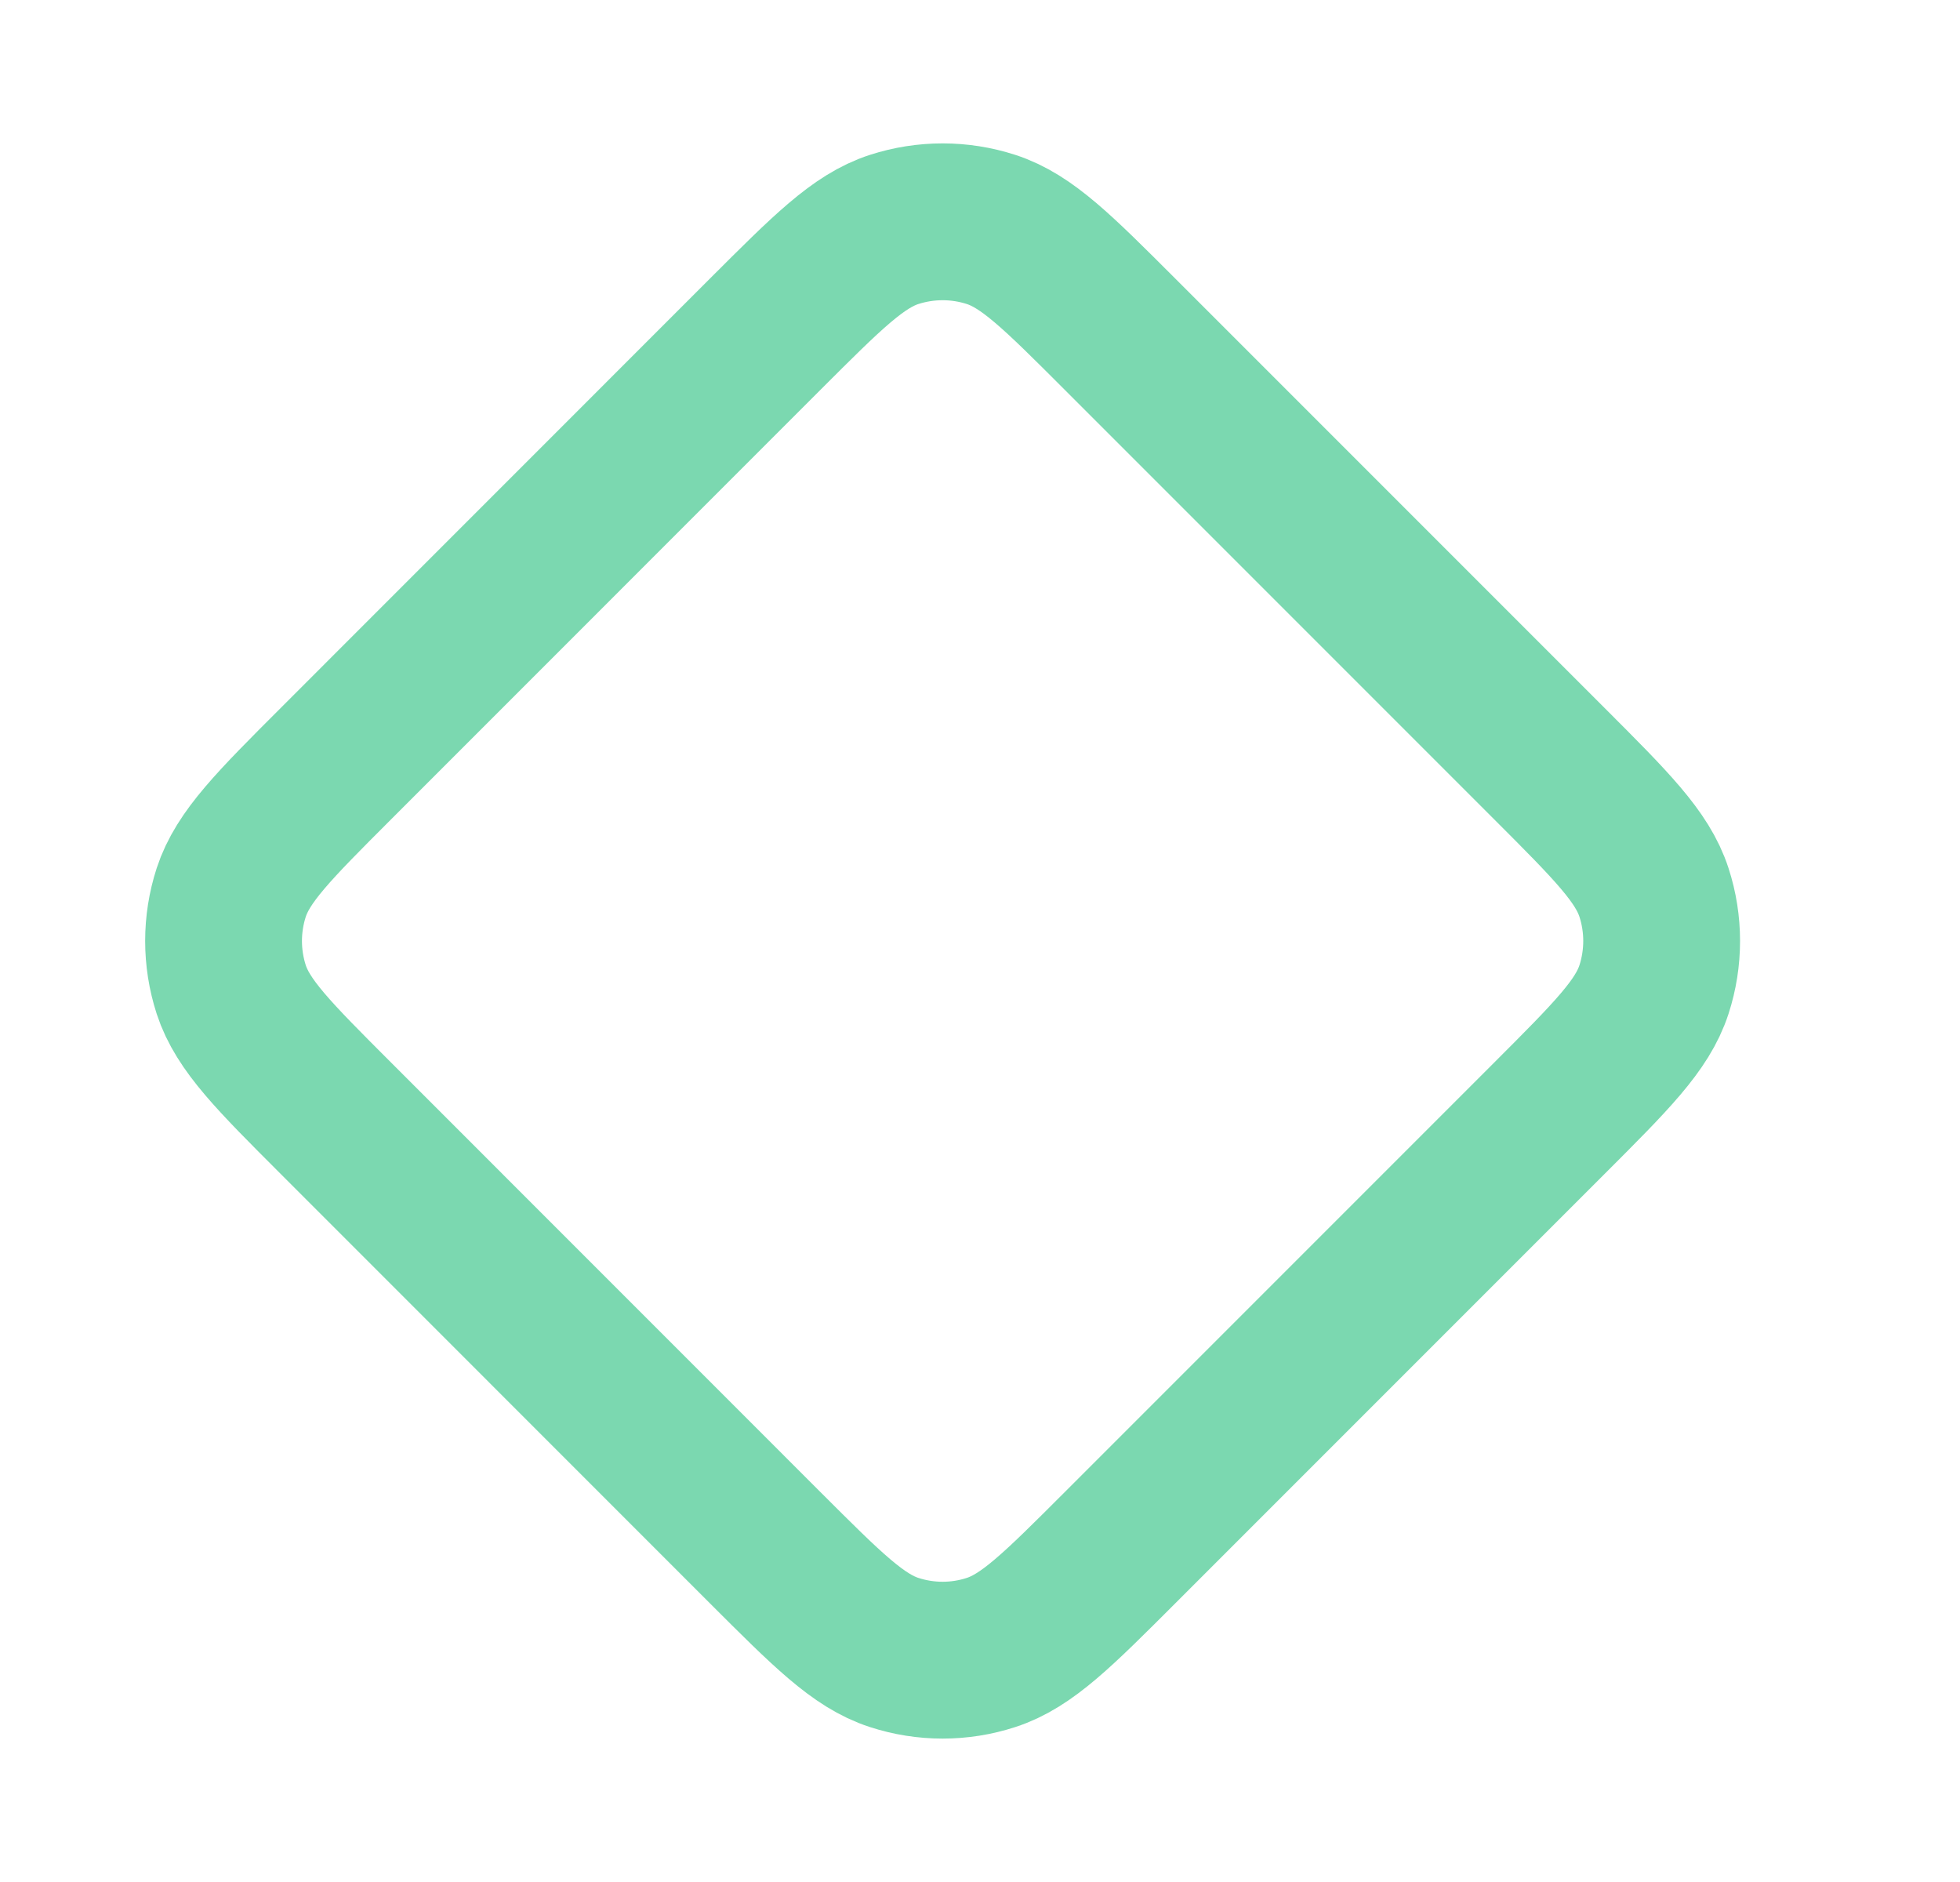
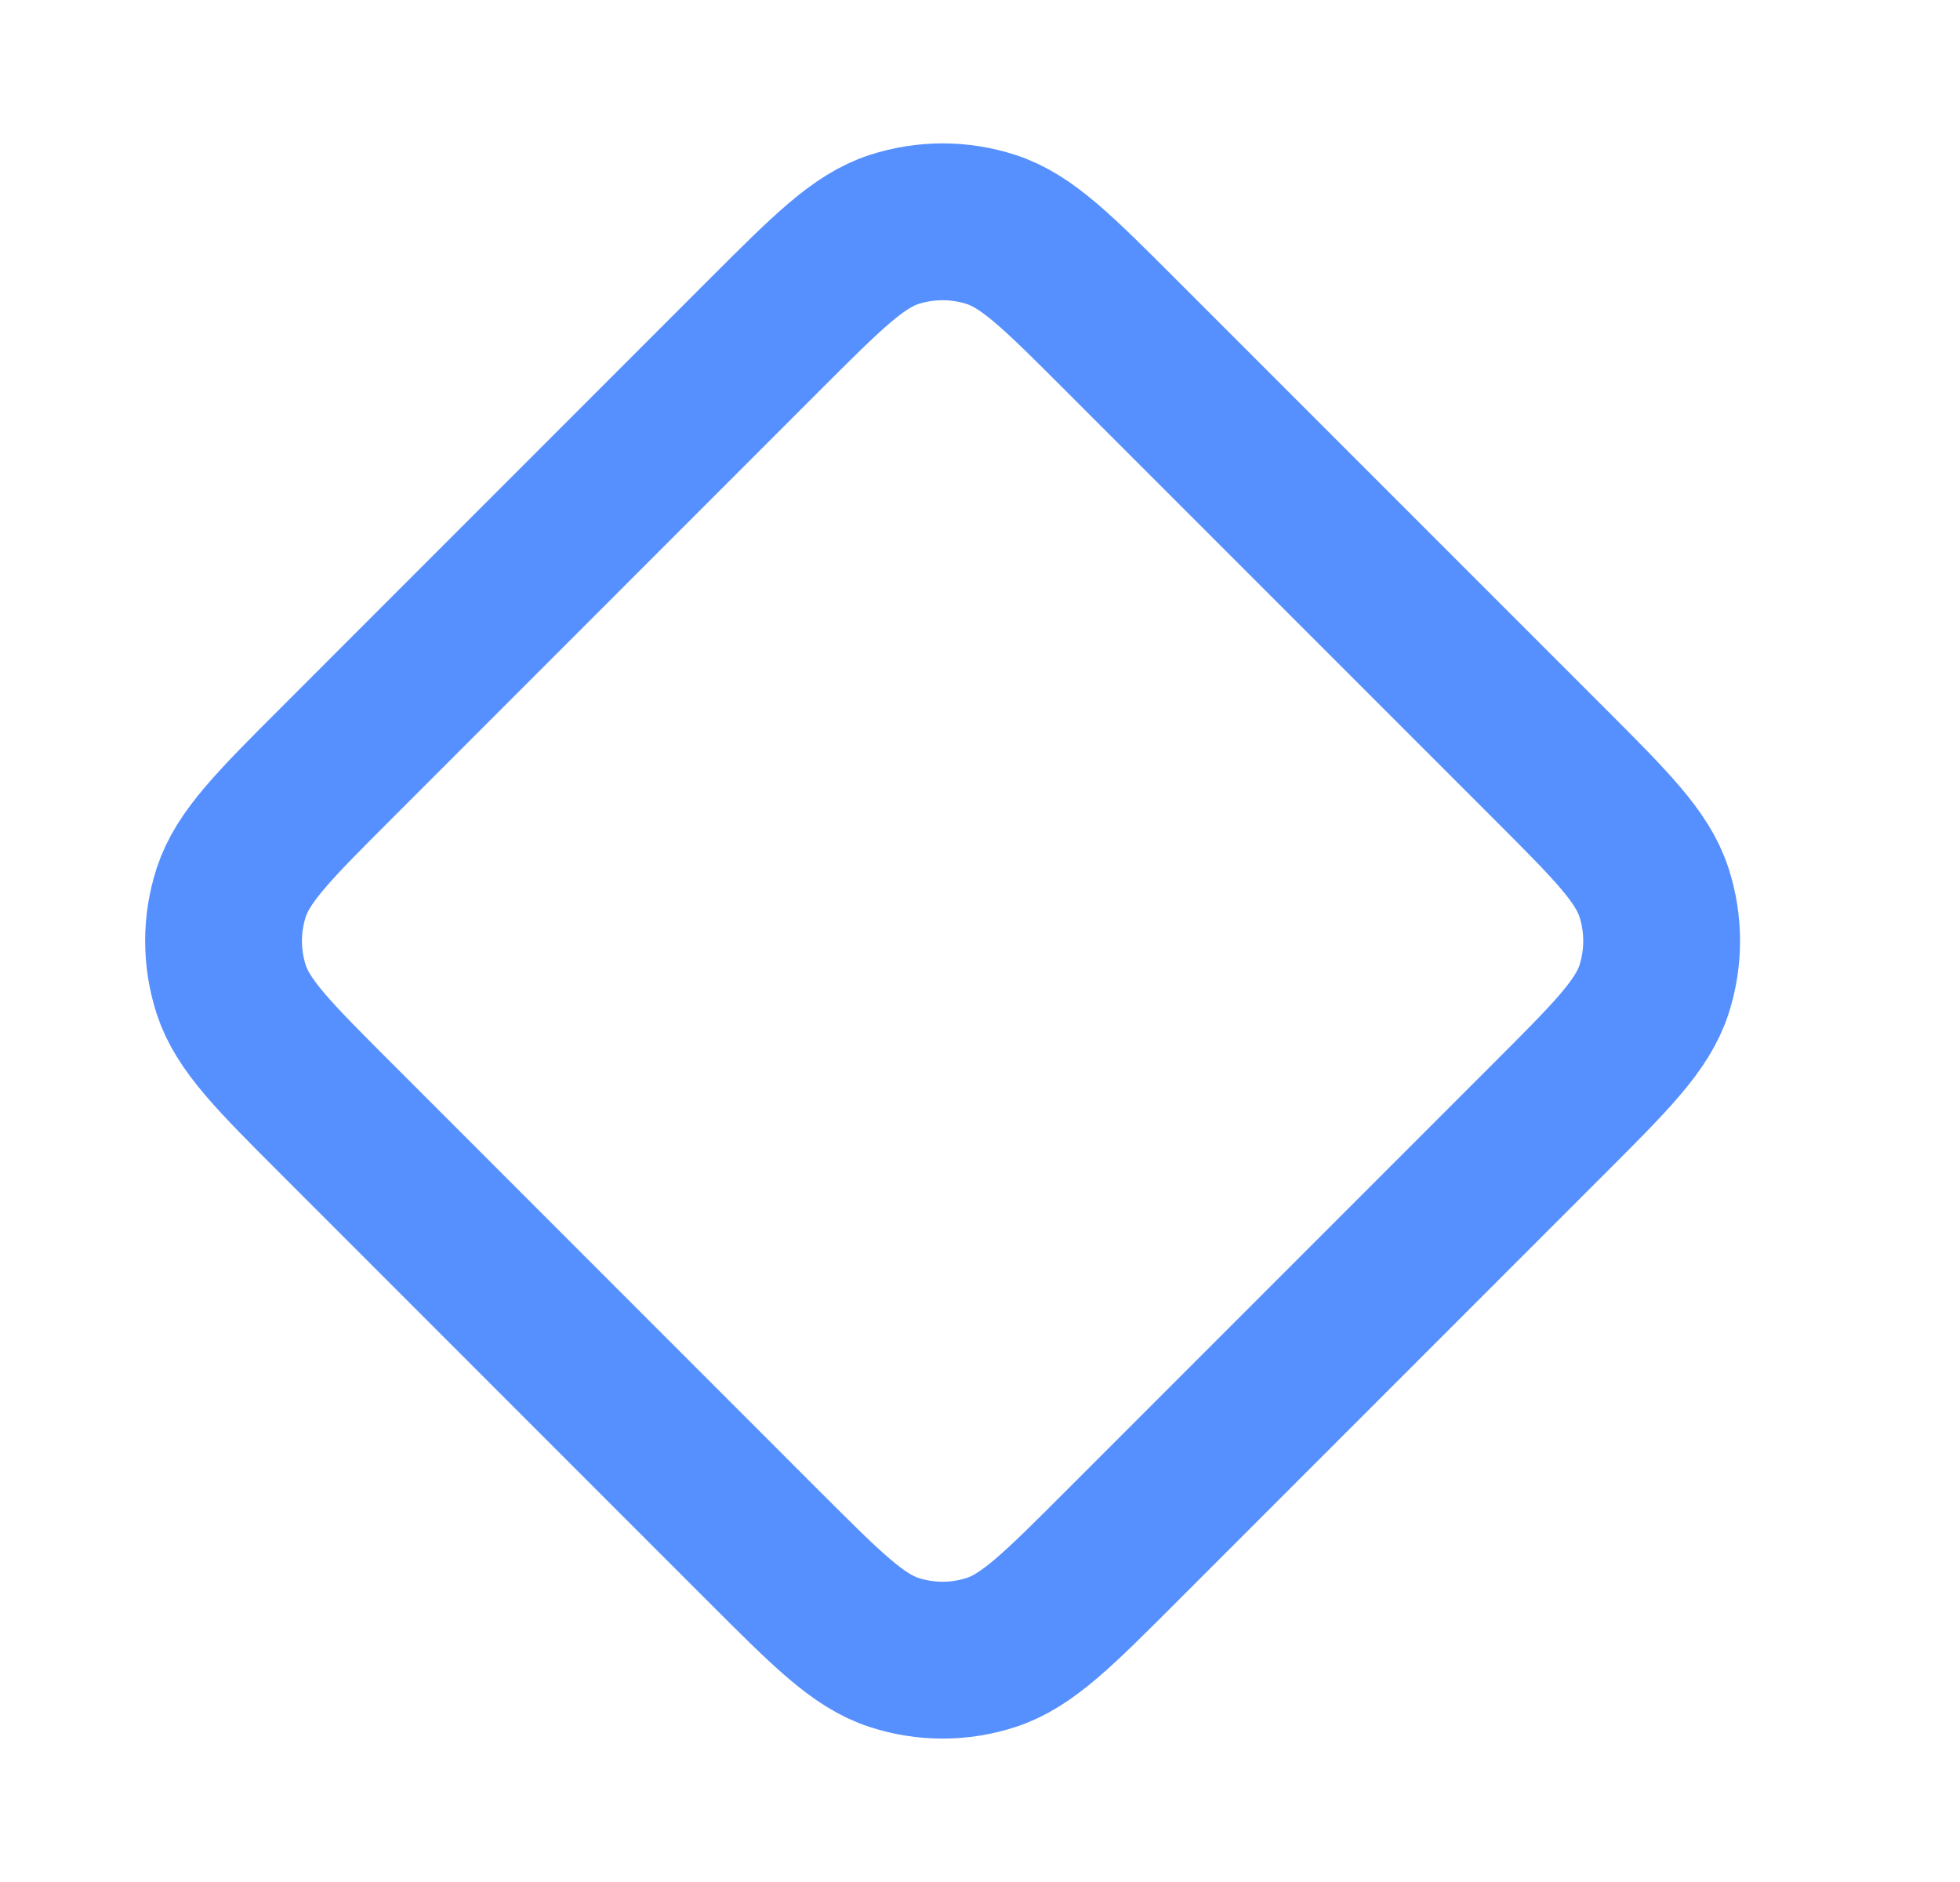
<svg xmlns="http://www.w3.org/2000/svg" width="25" height="24" viewBox="0 0 25 24" fill="none">
-   <path d="M4.286 14.262C3.494 13.47 3.098 13.075 2.949 12.618C2.819 12.216 2.819 11.783 2.949 11.382C3.098 10.925 3.494 10.529 4.286 9.737L9.76 4.262C10.553 3.47 10.948 3.074 11.405 2.926C11.807 2.796 12.24 2.796 12.641 2.926C13.098 3.074 13.494 3.47 14.286 4.262L19.761 9.737C20.553 10.529 20.949 10.925 21.097 11.382C21.227 11.783 21.227 12.216 21.097 12.618C20.949 13.075 20.553 13.47 19.761 14.262L14.286 19.737C13.494 20.529 13.098 20.925 12.641 21.073C12.24 21.204 11.807 21.204 11.405 21.073C10.948 20.925 10.553 20.529 9.76 19.737L4.286 14.262Z" stroke="#7bd8b0" stroke-width="2" stroke-linecap="round" stroke-linejoin="round" />
+   <path d="M4.286 14.262C3.494 13.47 3.098 13.075 2.949 12.618C2.819 12.216 2.819 11.783 2.949 11.382C3.098 10.925 3.494 10.529 4.286 9.737L9.76 4.262C10.553 3.47 10.948 3.074 11.405 2.926C11.807 2.796 12.24 2.796 12.641 2.926C13.098 3.074 13.494 3.47 14.286 4.262L19.761 9.737C20.553 10.529 20.949 10.925 21.097 11.382C21.227 11.783 21.227 12.216 21.097 12.618C20.949 13.075 20.553 13.47 19.761 14.262L14.286 19.737C13.494 20.529 13.098 20.925 12.641 21.073C12.24 21.204 11.807 21.204 11.405 21.073C10.948 20.925 10.553 20.529 9.76 19.737L4.286 14.262Z" stroke="#5690FF" stroke-width="2" stroke-linecap="round" stroke-linejoin="round" />
</svg>
